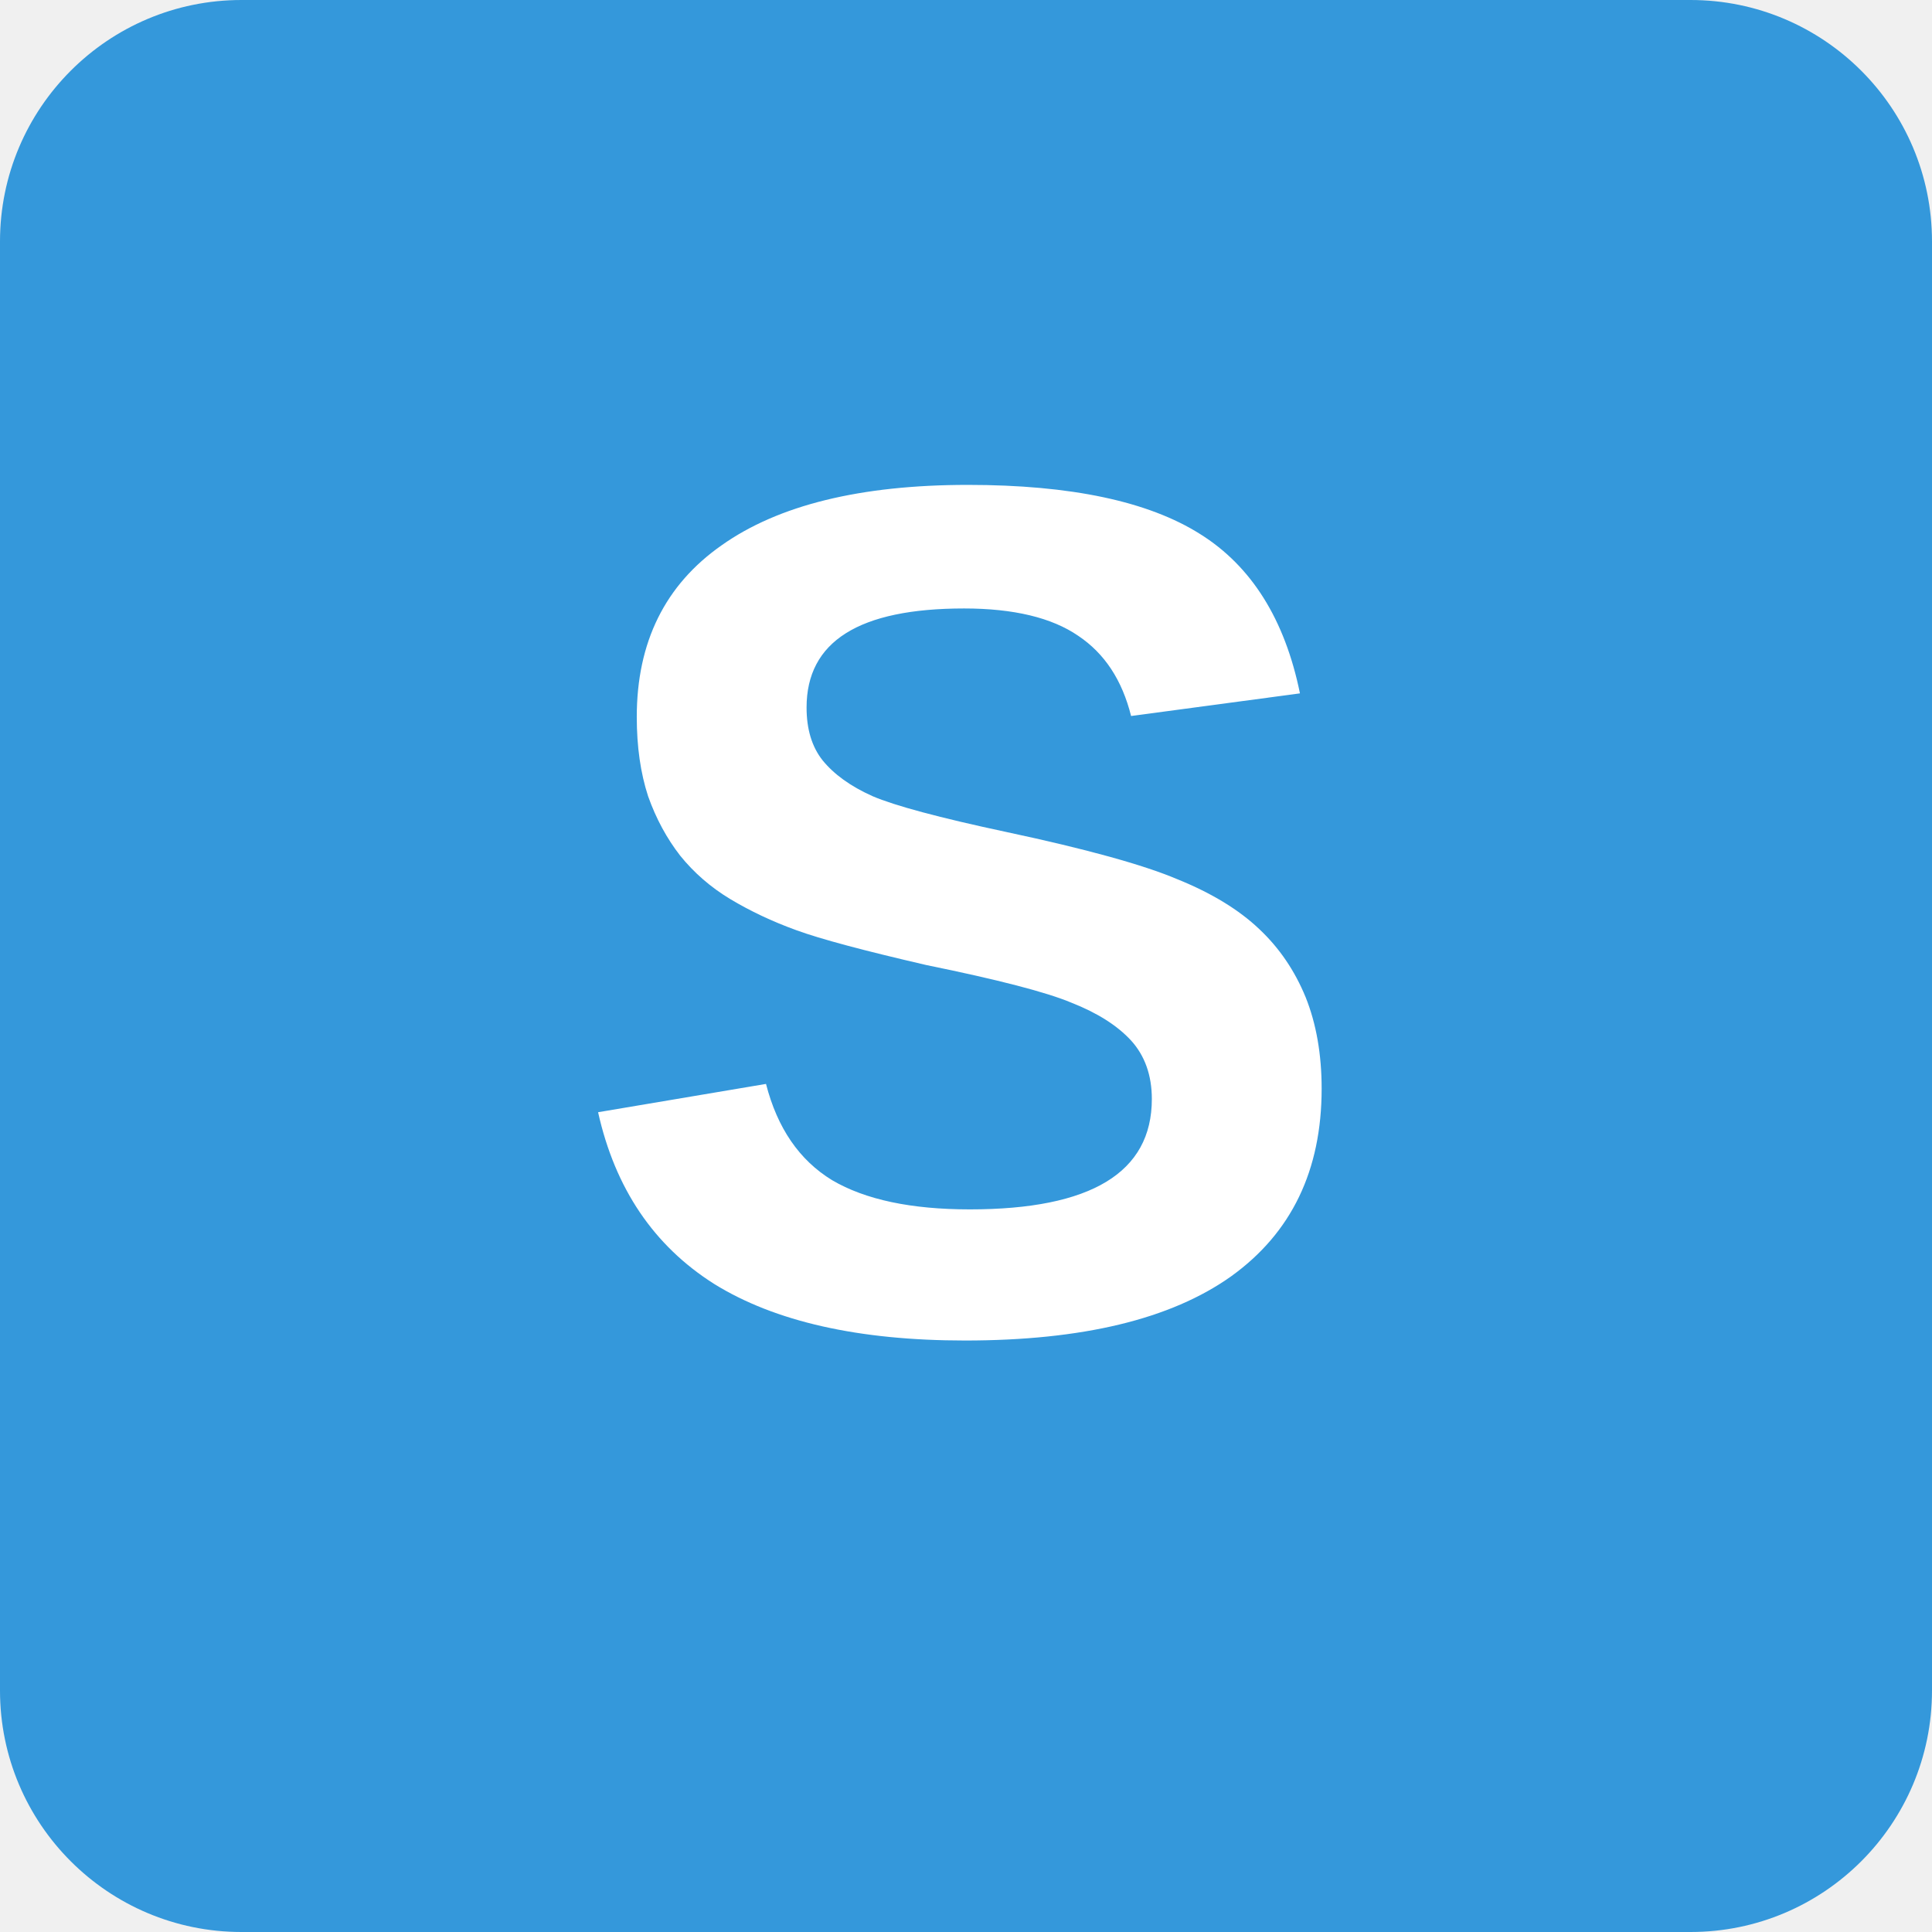
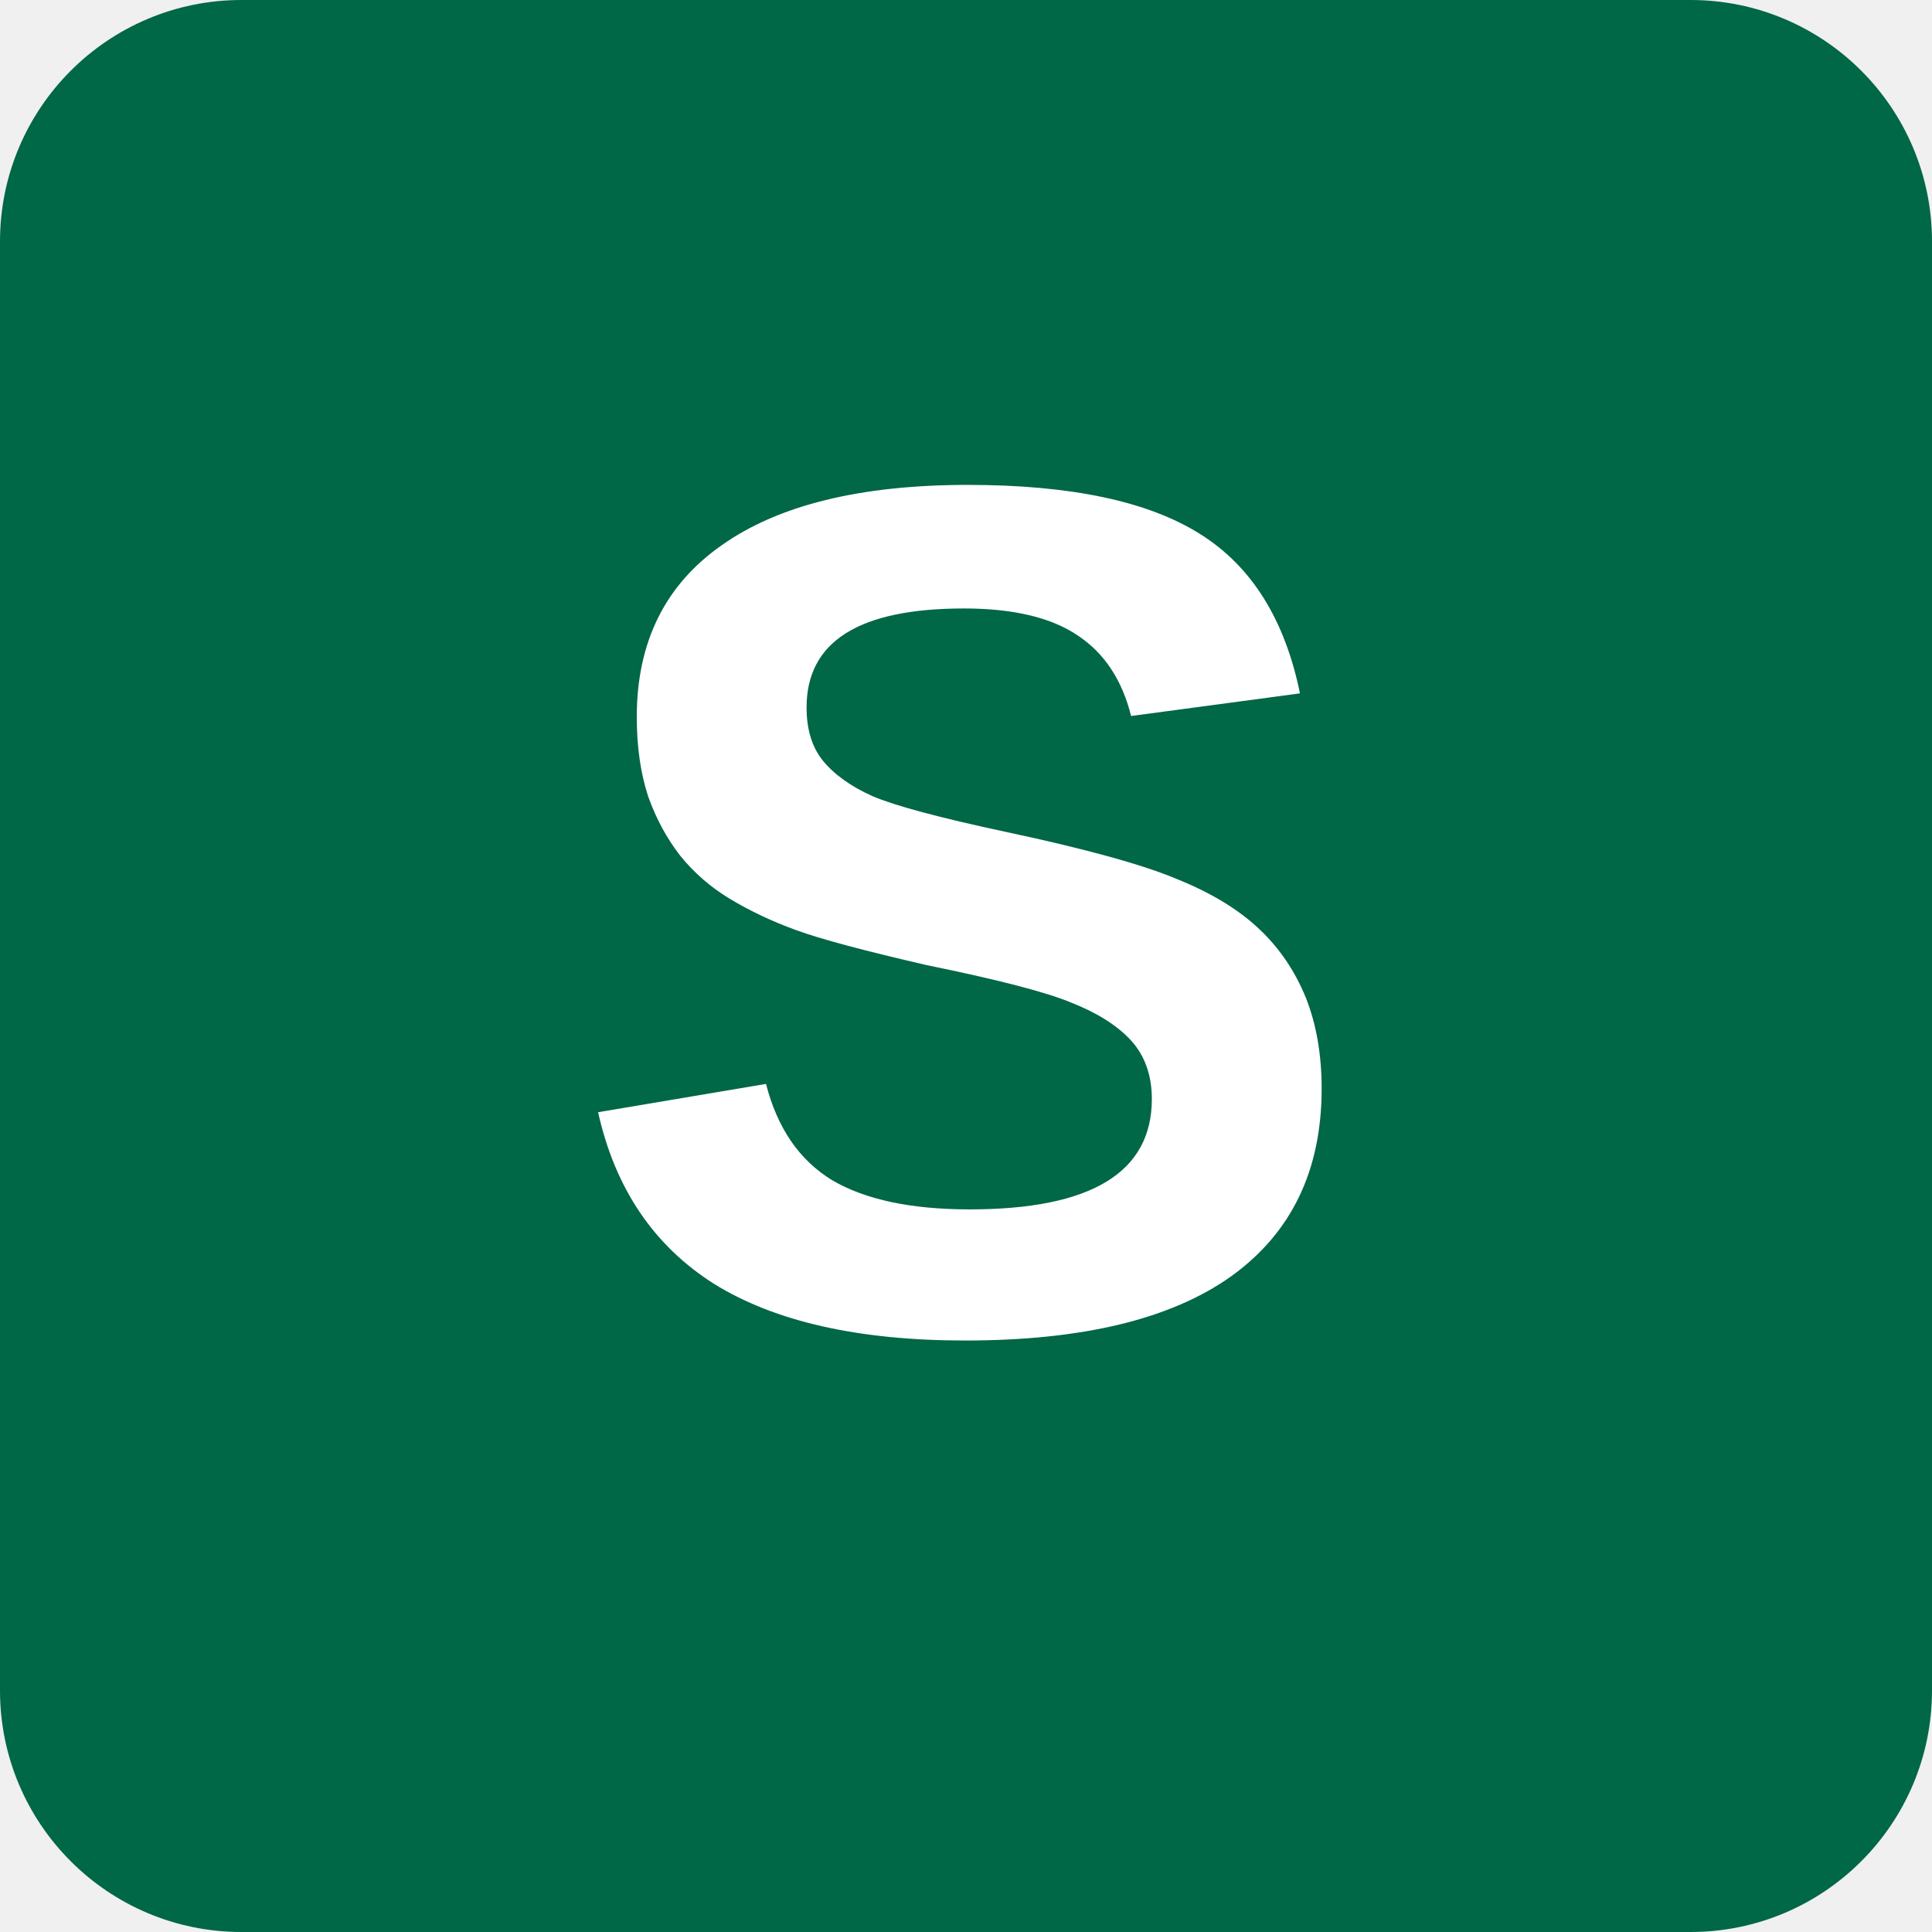
<svg xmlns="http://www.w3.org/2000/svg" viewBox="0 0 32 32" width="32" height="32">
-   <rect width="32" height="32" fill="#3498db" rx="4" />
+   <rect width="32" height="32" fill="#006747" rx="4" />
  <text x="16" y="22" font-family="Arial, sans-serif" font-size="20" font-weight="bold" fill="white" text-anchor="middle">S</text>
</svg>
